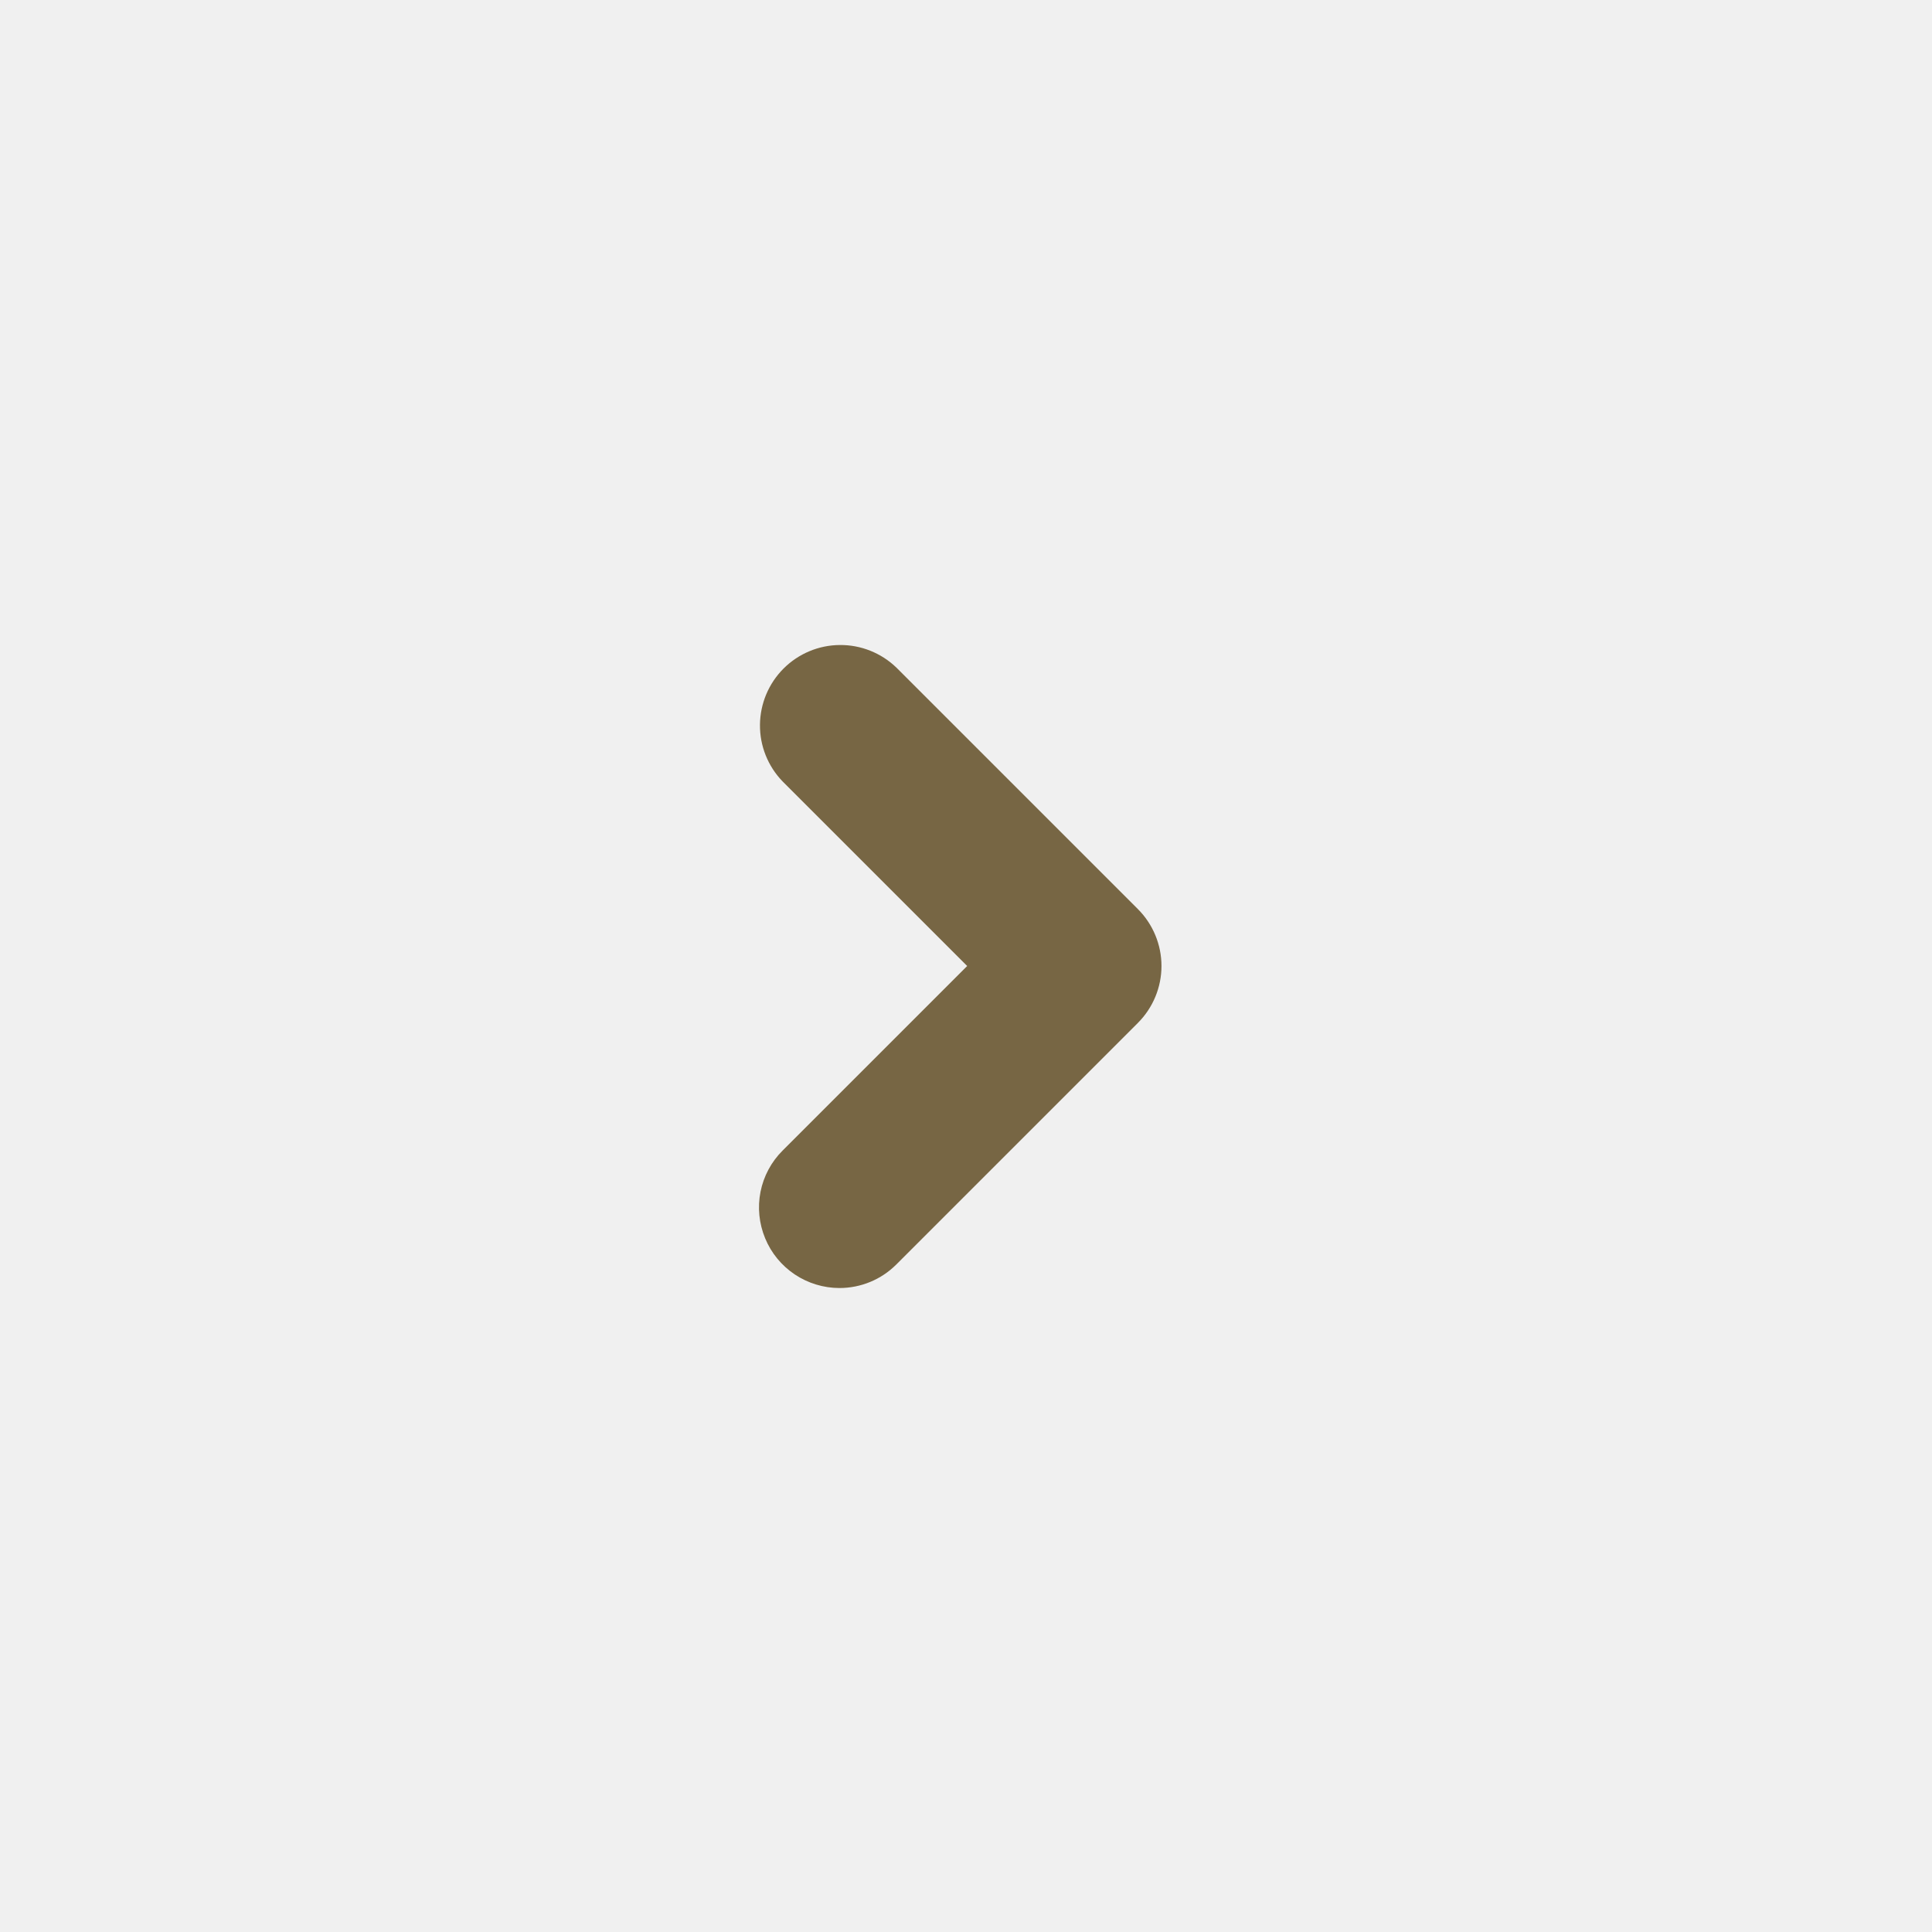
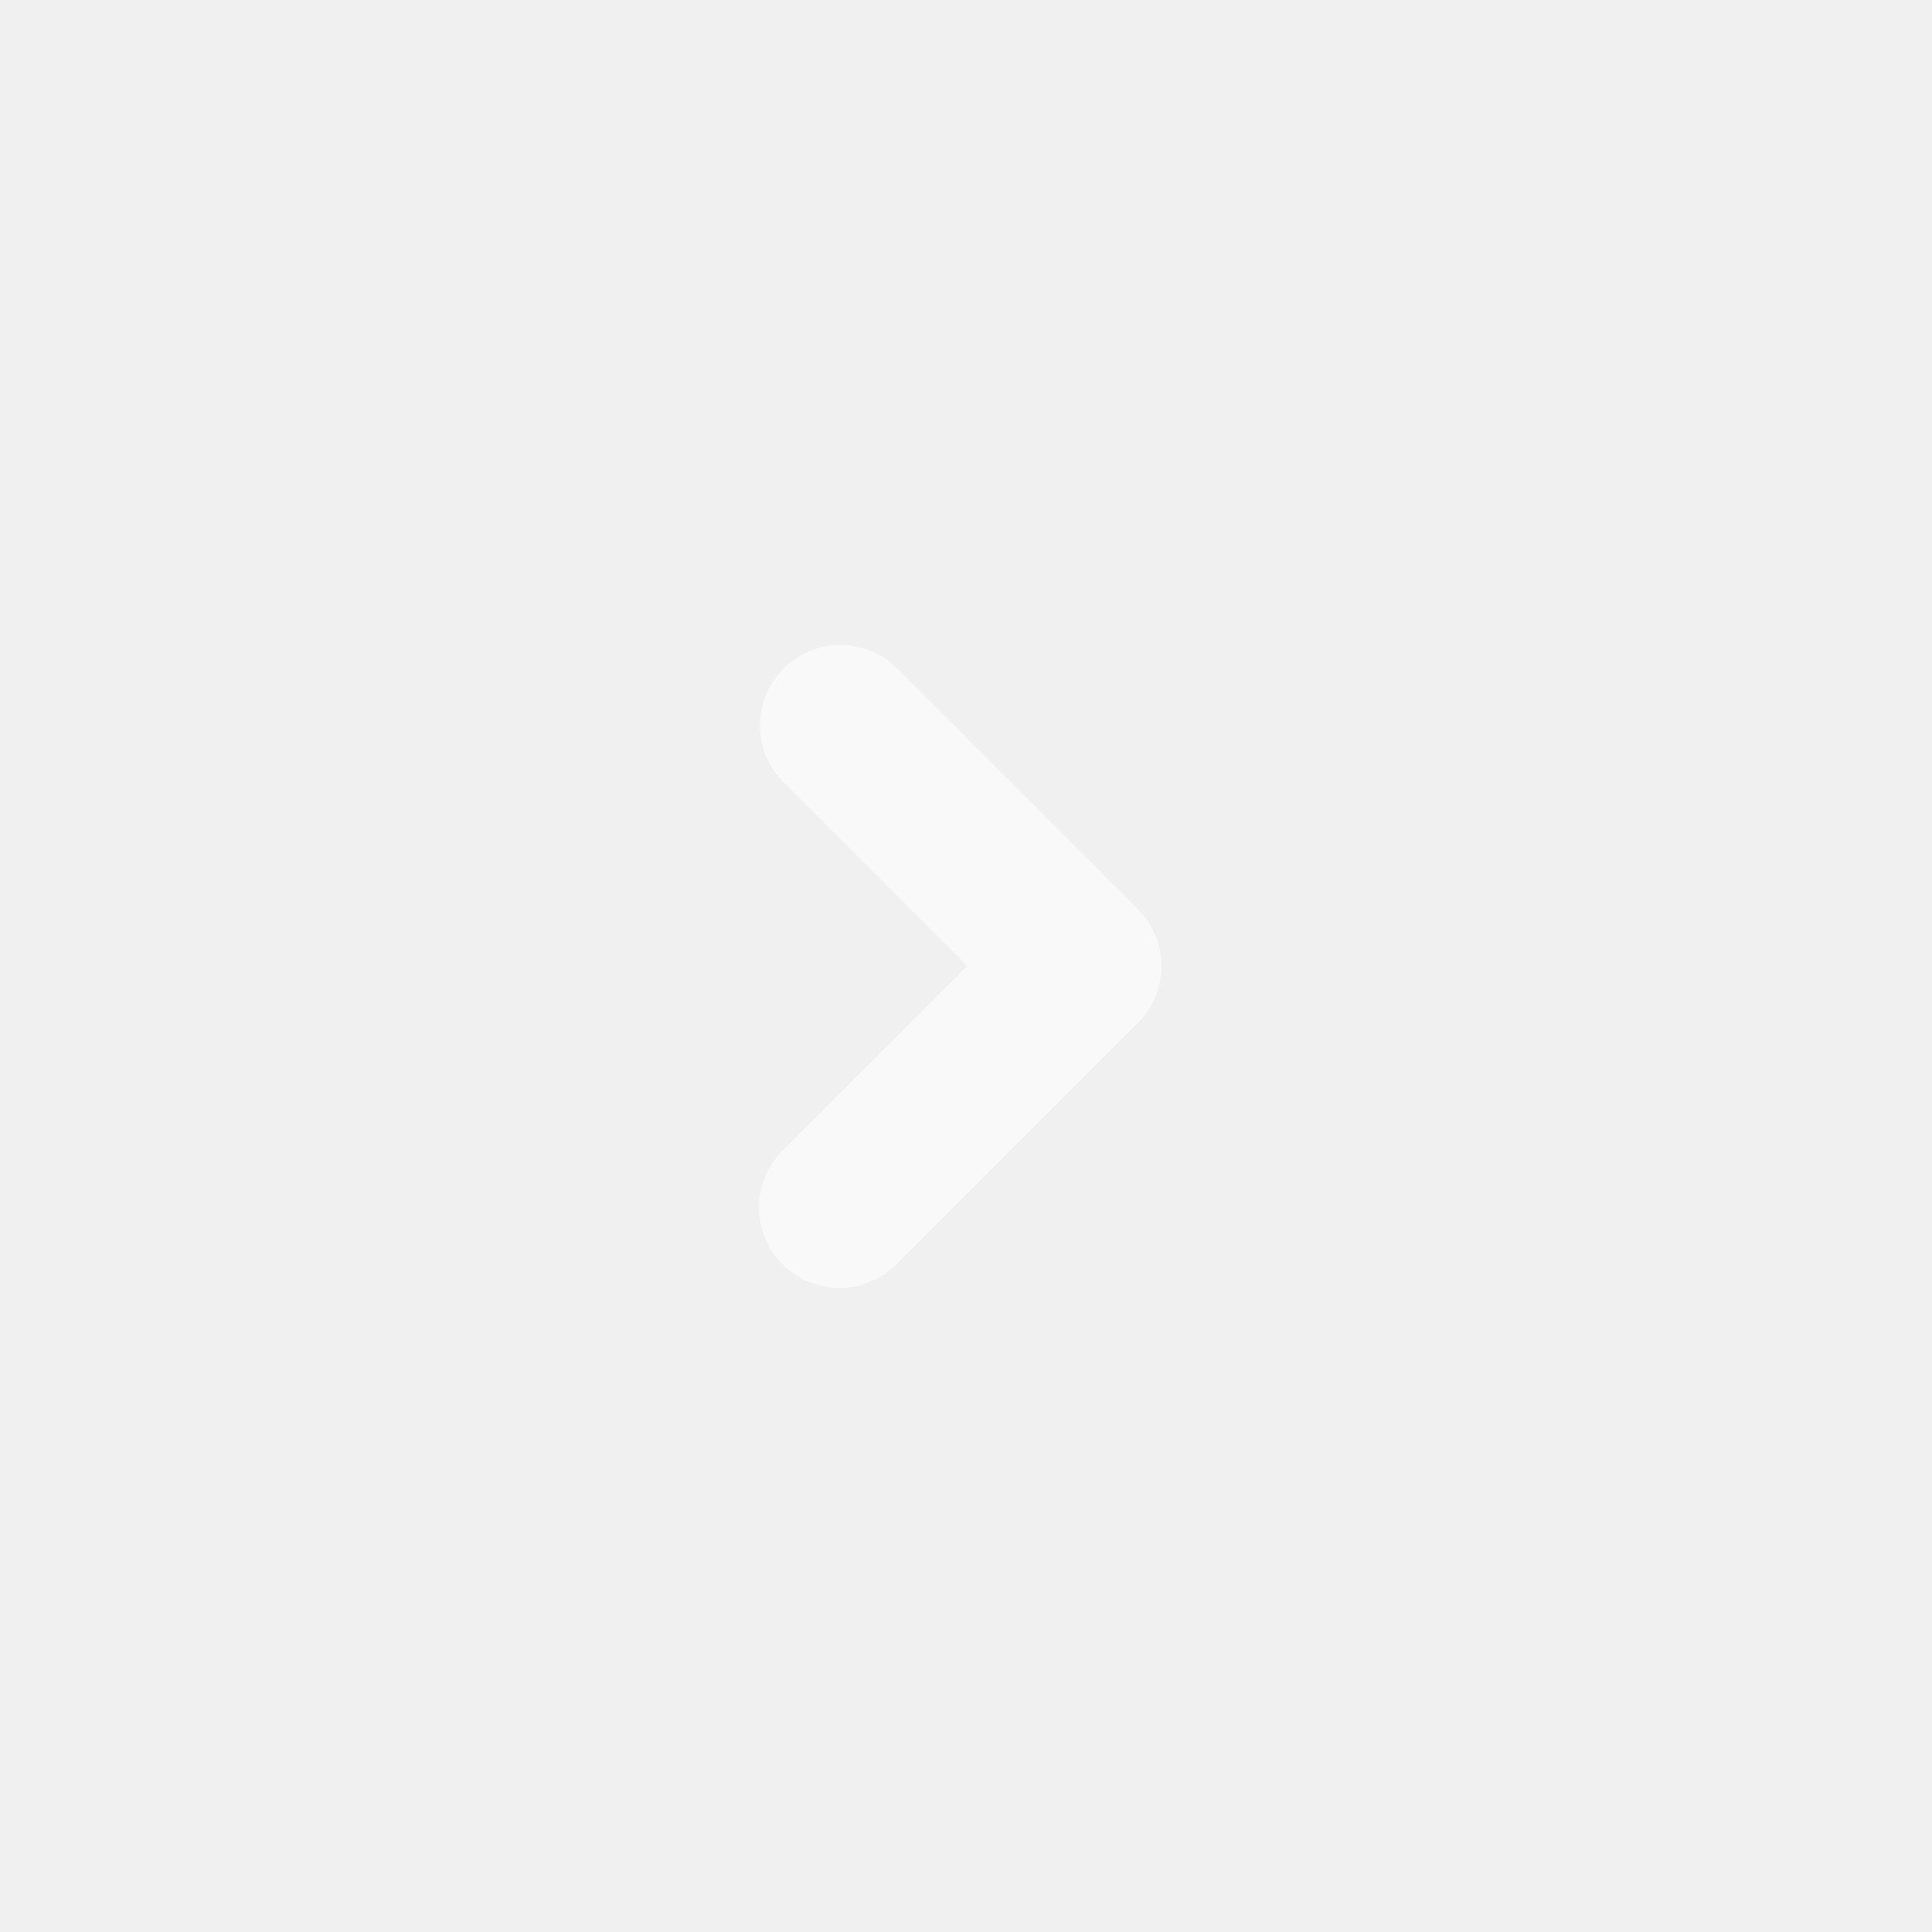
<svg xmlns="http://www.w3.org/2000/svg" width="28" height="28" viewBox="0 0 28 28" fill="none">
-   <path d="M12.166 18.667C11.936 18.667 11.71 18.598 11.518 18.47C11.327 18.342 11.177 18.16 11.089 17.946C11.001 17.733 10.977 17.499 11.022 17.272C11.067 17.046 11.178 16.838 11.342 16.675L14.017 14L11.342 11.325C11.129 11.105 11.011 10.81 11.014 10.504C11.017 10.198 11.139 9.906 11.356 9.689C11.572 9.473 11.865 9.35 12.171 9.348C12.476 9.345 12.771 9.463 12.991 9.675L16.491 13.175C16.71 13.394 16.833 13.691 16.833 14C16.833 14.309 16.71 14.606 16.491 14.825L12.991 18.325C12.773 18.544 12.476 18.667 12.166 18.667Z" fill="#776644" />
+   <path d="M12.166 18.667C11.936 18.667 11.71 18.598 11.518 18.47C11.327 18.342 11.177 18.16 11.089 17.946C11.001 17.733 10.977 17.499 11.022 17.272C11.067 17.046 11.178 16.838 11.342 16.675L14.017 14L11.342 11.325C11.129 11.105 11.011 10.81 11.014 10.504C11.017 10.198 11.139 9.906 11.356 9.689C11.572 9.473 11.865 9.35 12.171 9.348C12.476 9.345 12.771 9.463 12.991 9.675L16.491 13.175C16.71 13.394 16.833 13.691 16.833 14C16.833 14.309 16.71 14.606 16.491 14.825L12.991 18.325C12.773 18.544 12.476 18.667 12.166 18.667Z" fill="white" fill-opacity="0.6" />
</svg>
